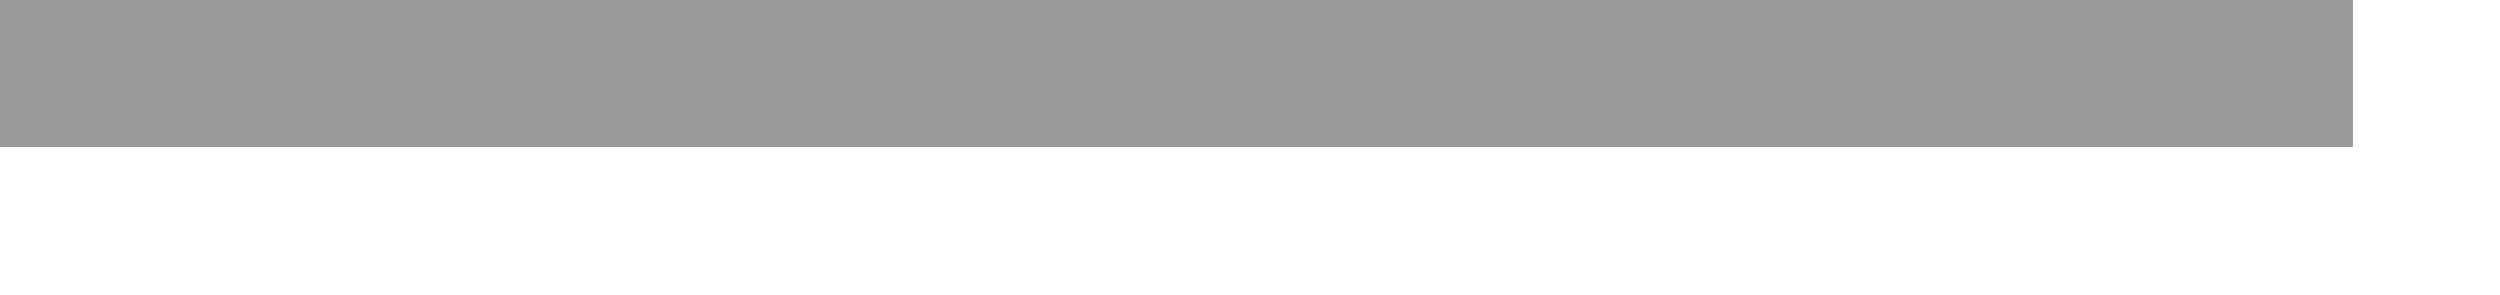
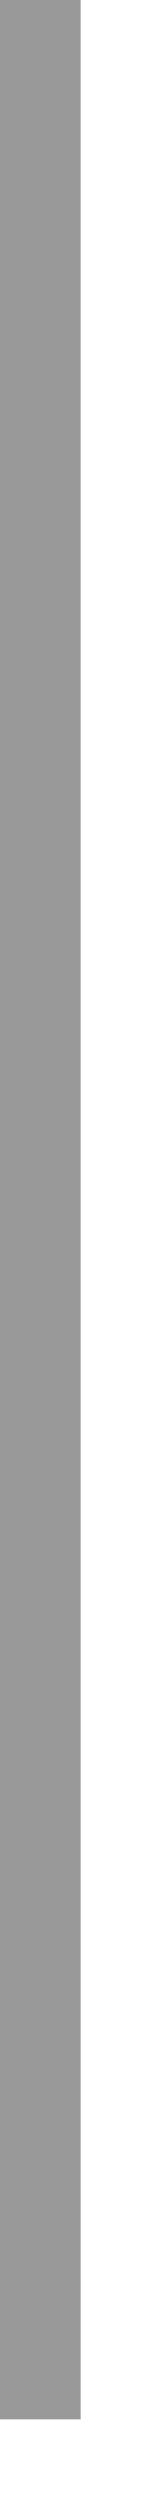
- <svg xmlns="http://www.w3.org/2000/svg" version="1.1" width="17px" height="2px">
-   <g transform="matrix(1 0 0 1 -565 -553 )">
-     <path d="M 565 553.5  L 581 553.5  " stroke-width="1" stroke="#999999" fill="none" />
+ <svg xmlns="http://www.w3.org/2000/svg" version="1.1" width="2px" height="31px">
+   <g transform="matrix(1 0 0 1 -580 -555 )">
+     <path d="M 580.5 555  L 580.5 585  " stroke-width="1" stroke="#999999" fill="none" />
  </g>
</svg>
